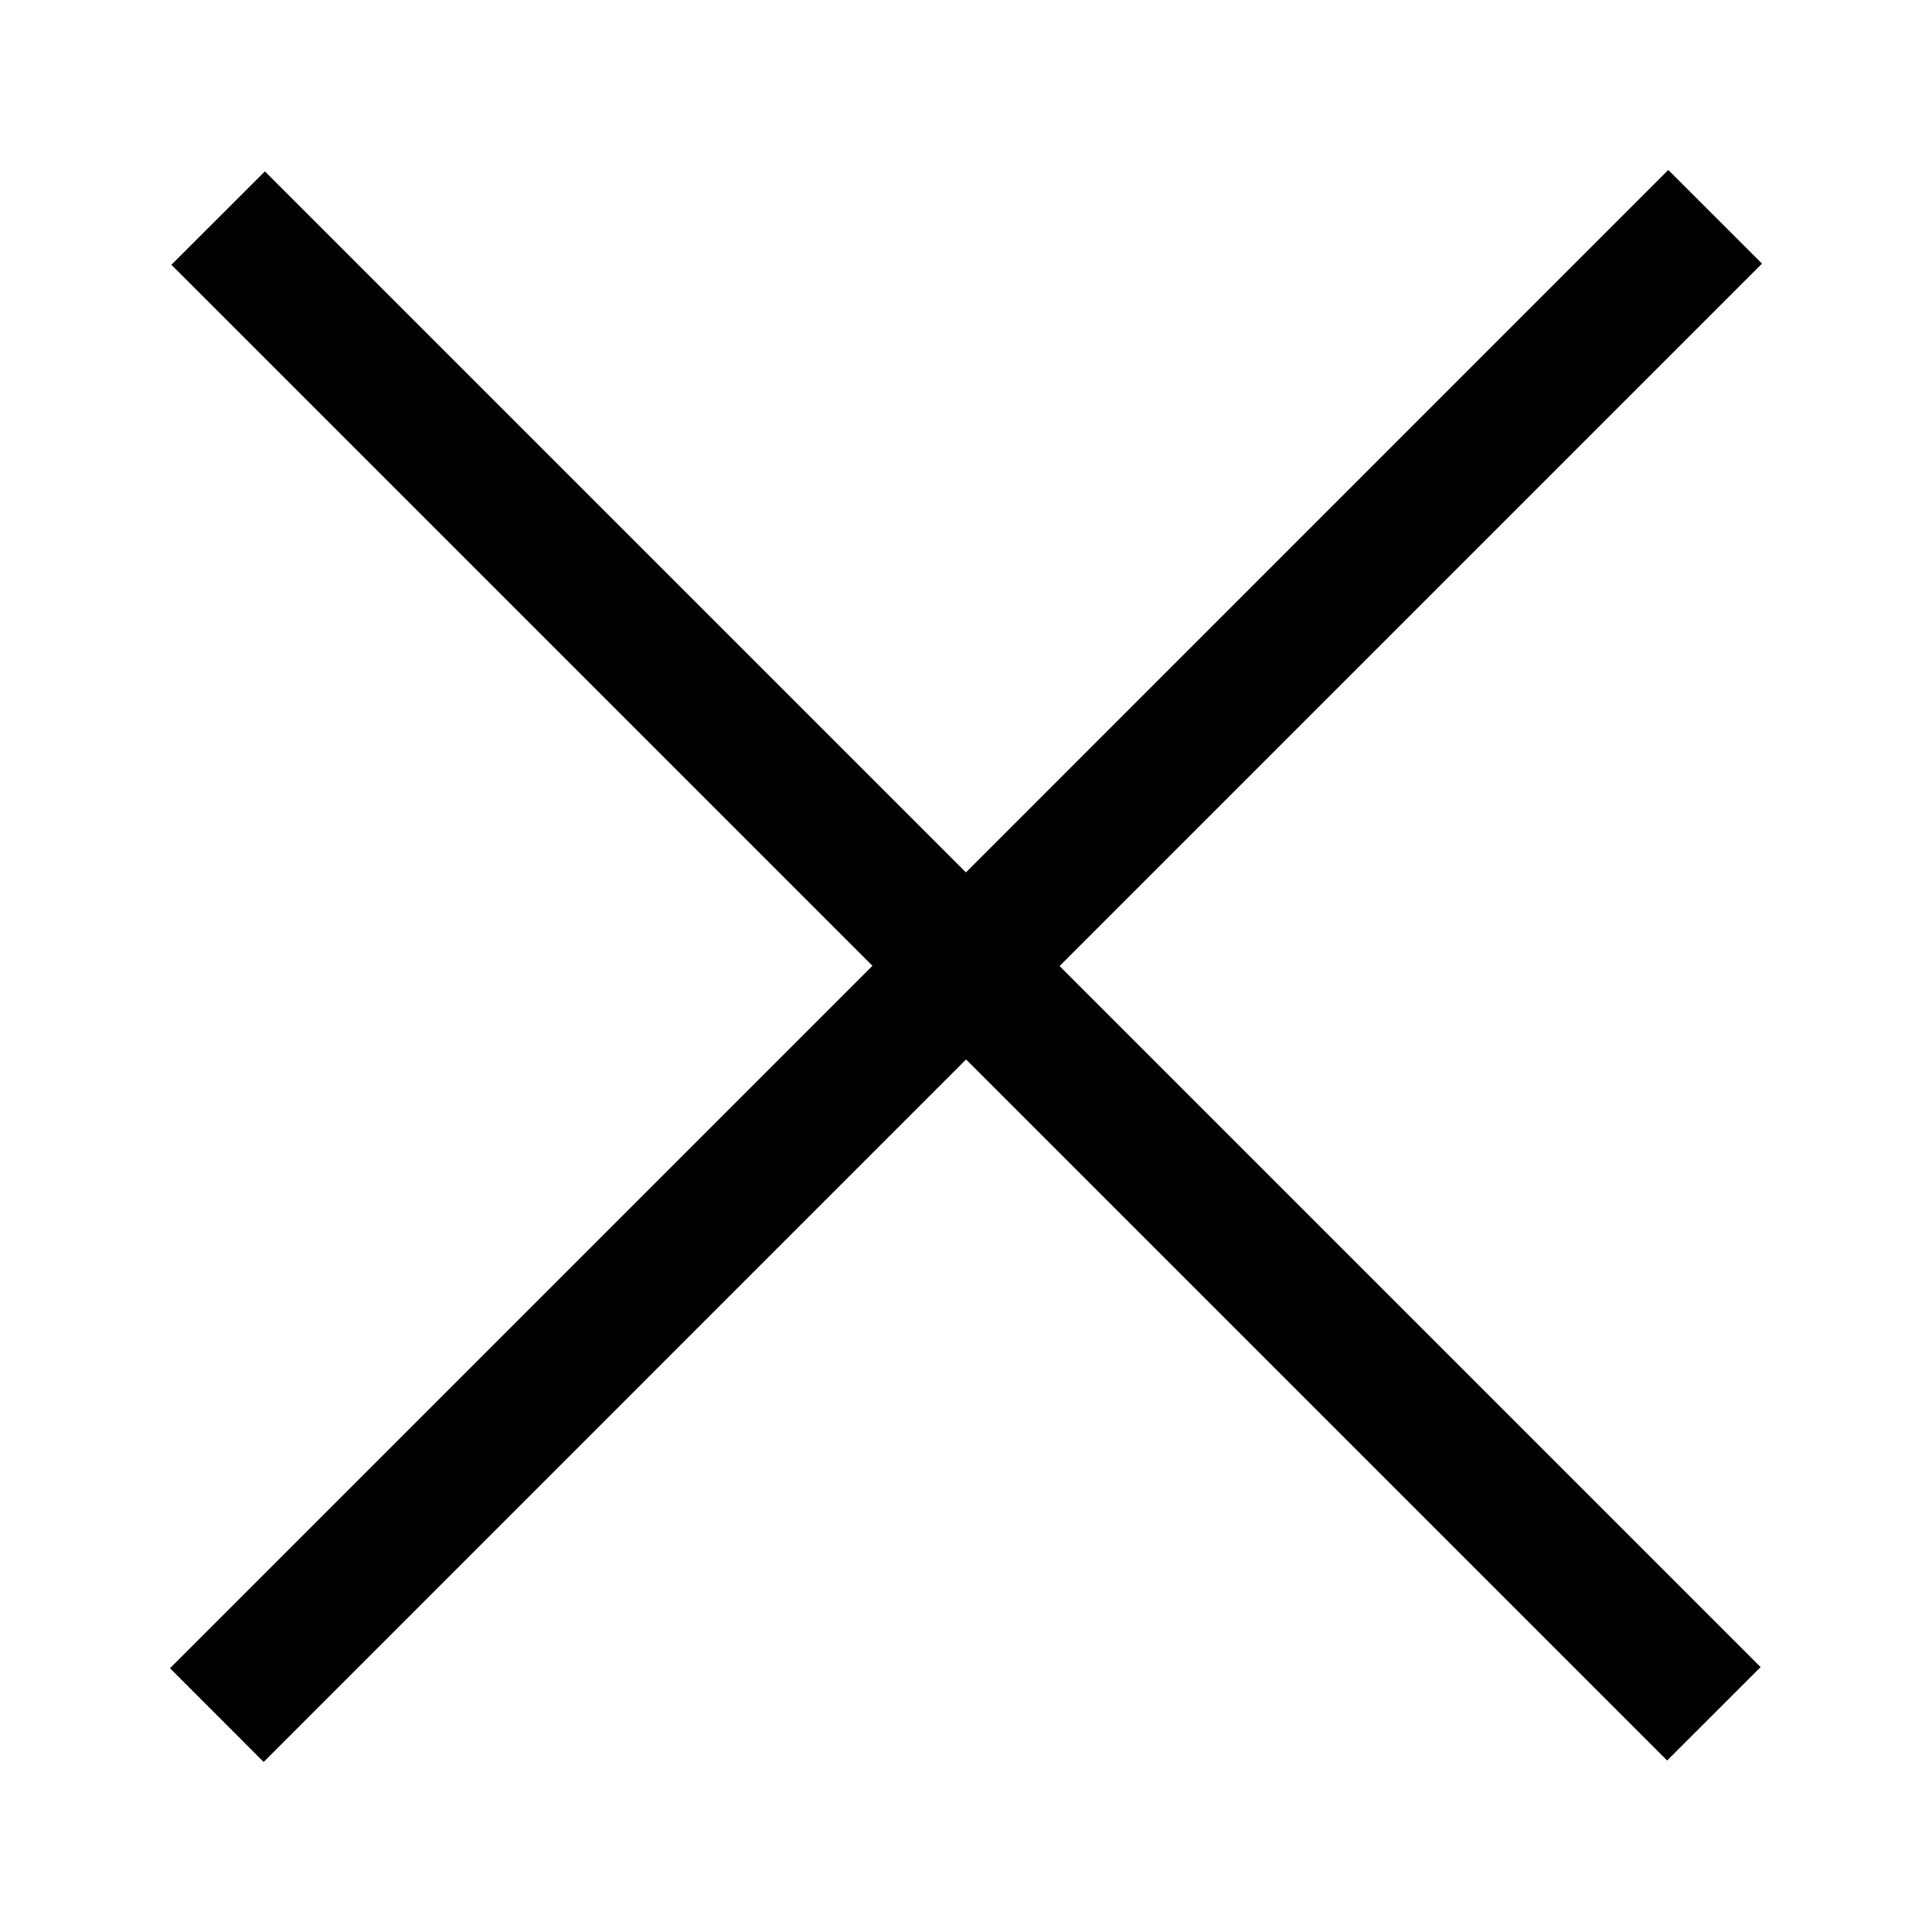
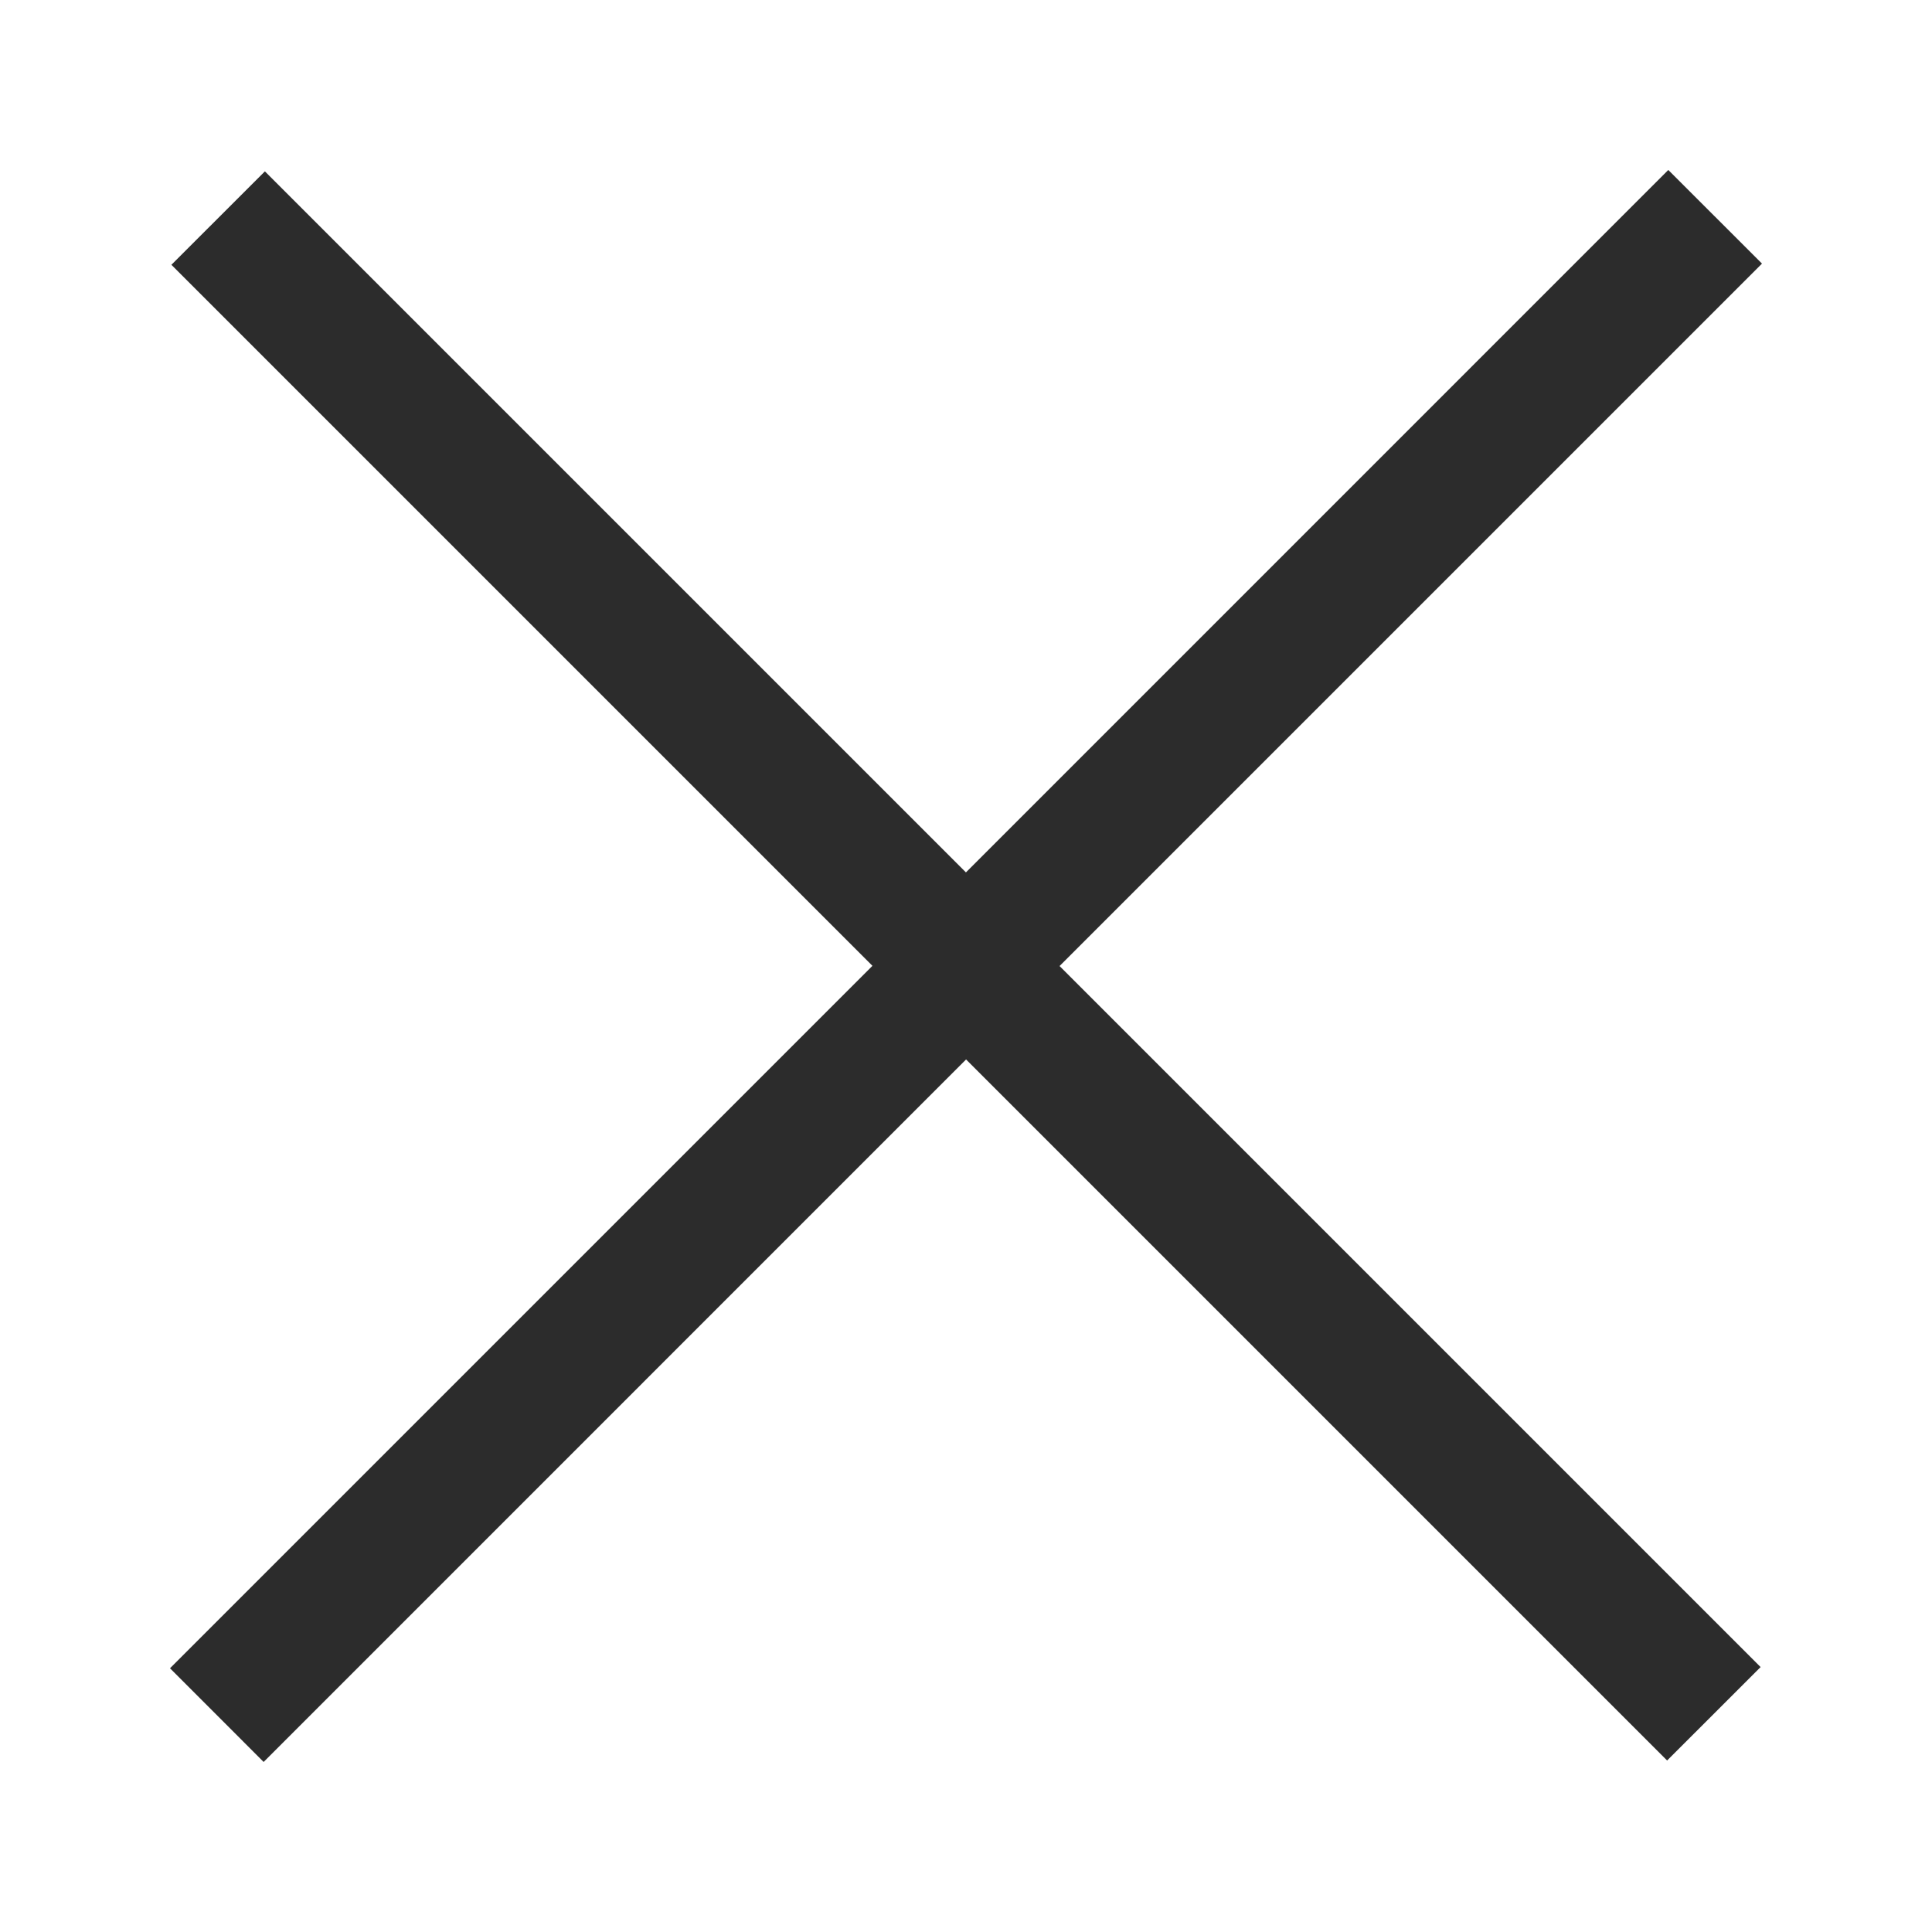
- <svg xmlns="http://www.w3.org/2000/svg" t="1551969659378" class="icon" style="" viewBox="0 0 1024 1024" version="1.1" p-id="1724" width="200" height="200">
+ <svg xmlns="http://www.w3.org/2000/svg" t="1552137889503" class="icon" style="" viewBox="0 0 1024 1024" version="1.1" p-id="1596" width="200" height="200">
  <defs>
    <style type="text/css" />
  </defs>
-   <path d="M933.893 139.716L884.231 90.09 511.965 462.391 140.4 90.827 90.844 140.348 462.409 511.912 90.107 884.214 139.734 933.875 512.035 561.538 883.6 933.103 933.156 883.582 561.591 512.018Z" p-id="1725" />
+   <path d="M933.893 139.716L884.231 90.09 511.965 462.391 140.4 90.827 90.844 140.348 462.409 511.912 90.107 884.214 139.734 933.875 512.035 561.538 883.6 933.103 933.156 883.582 561.591 512.018Z" fill="#2c2c2c" p-id="1597" />
</svg>
